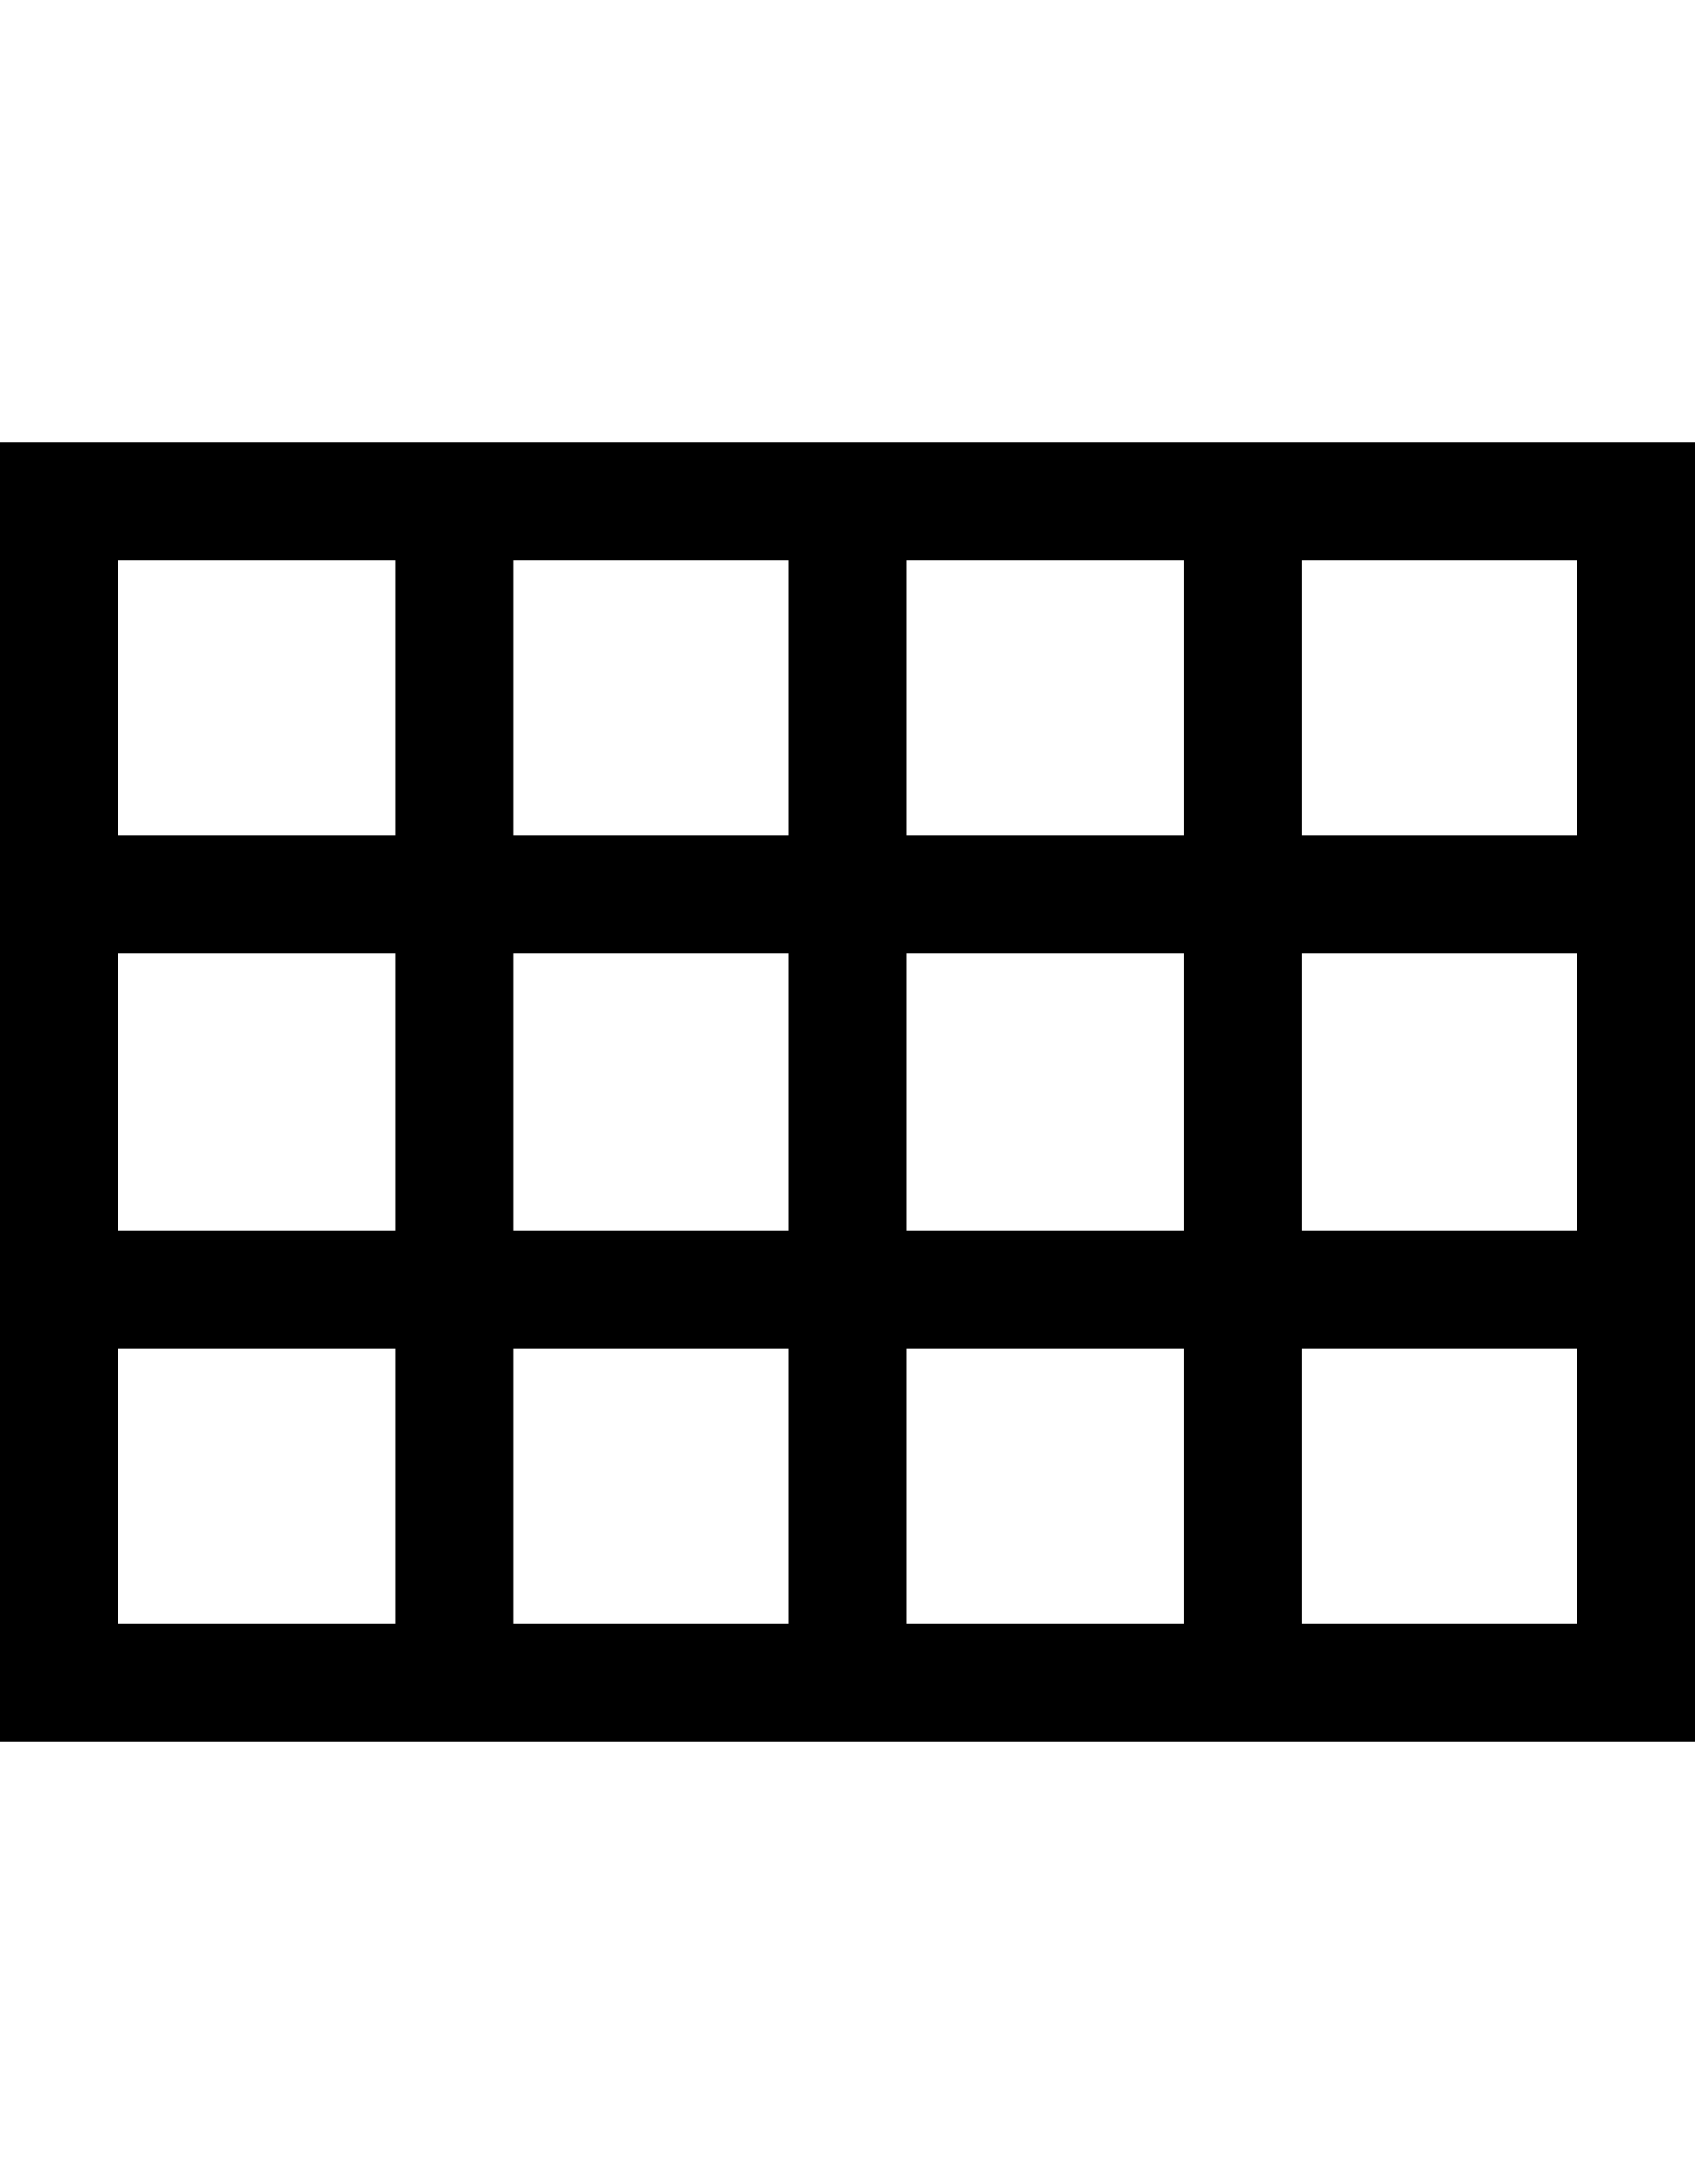
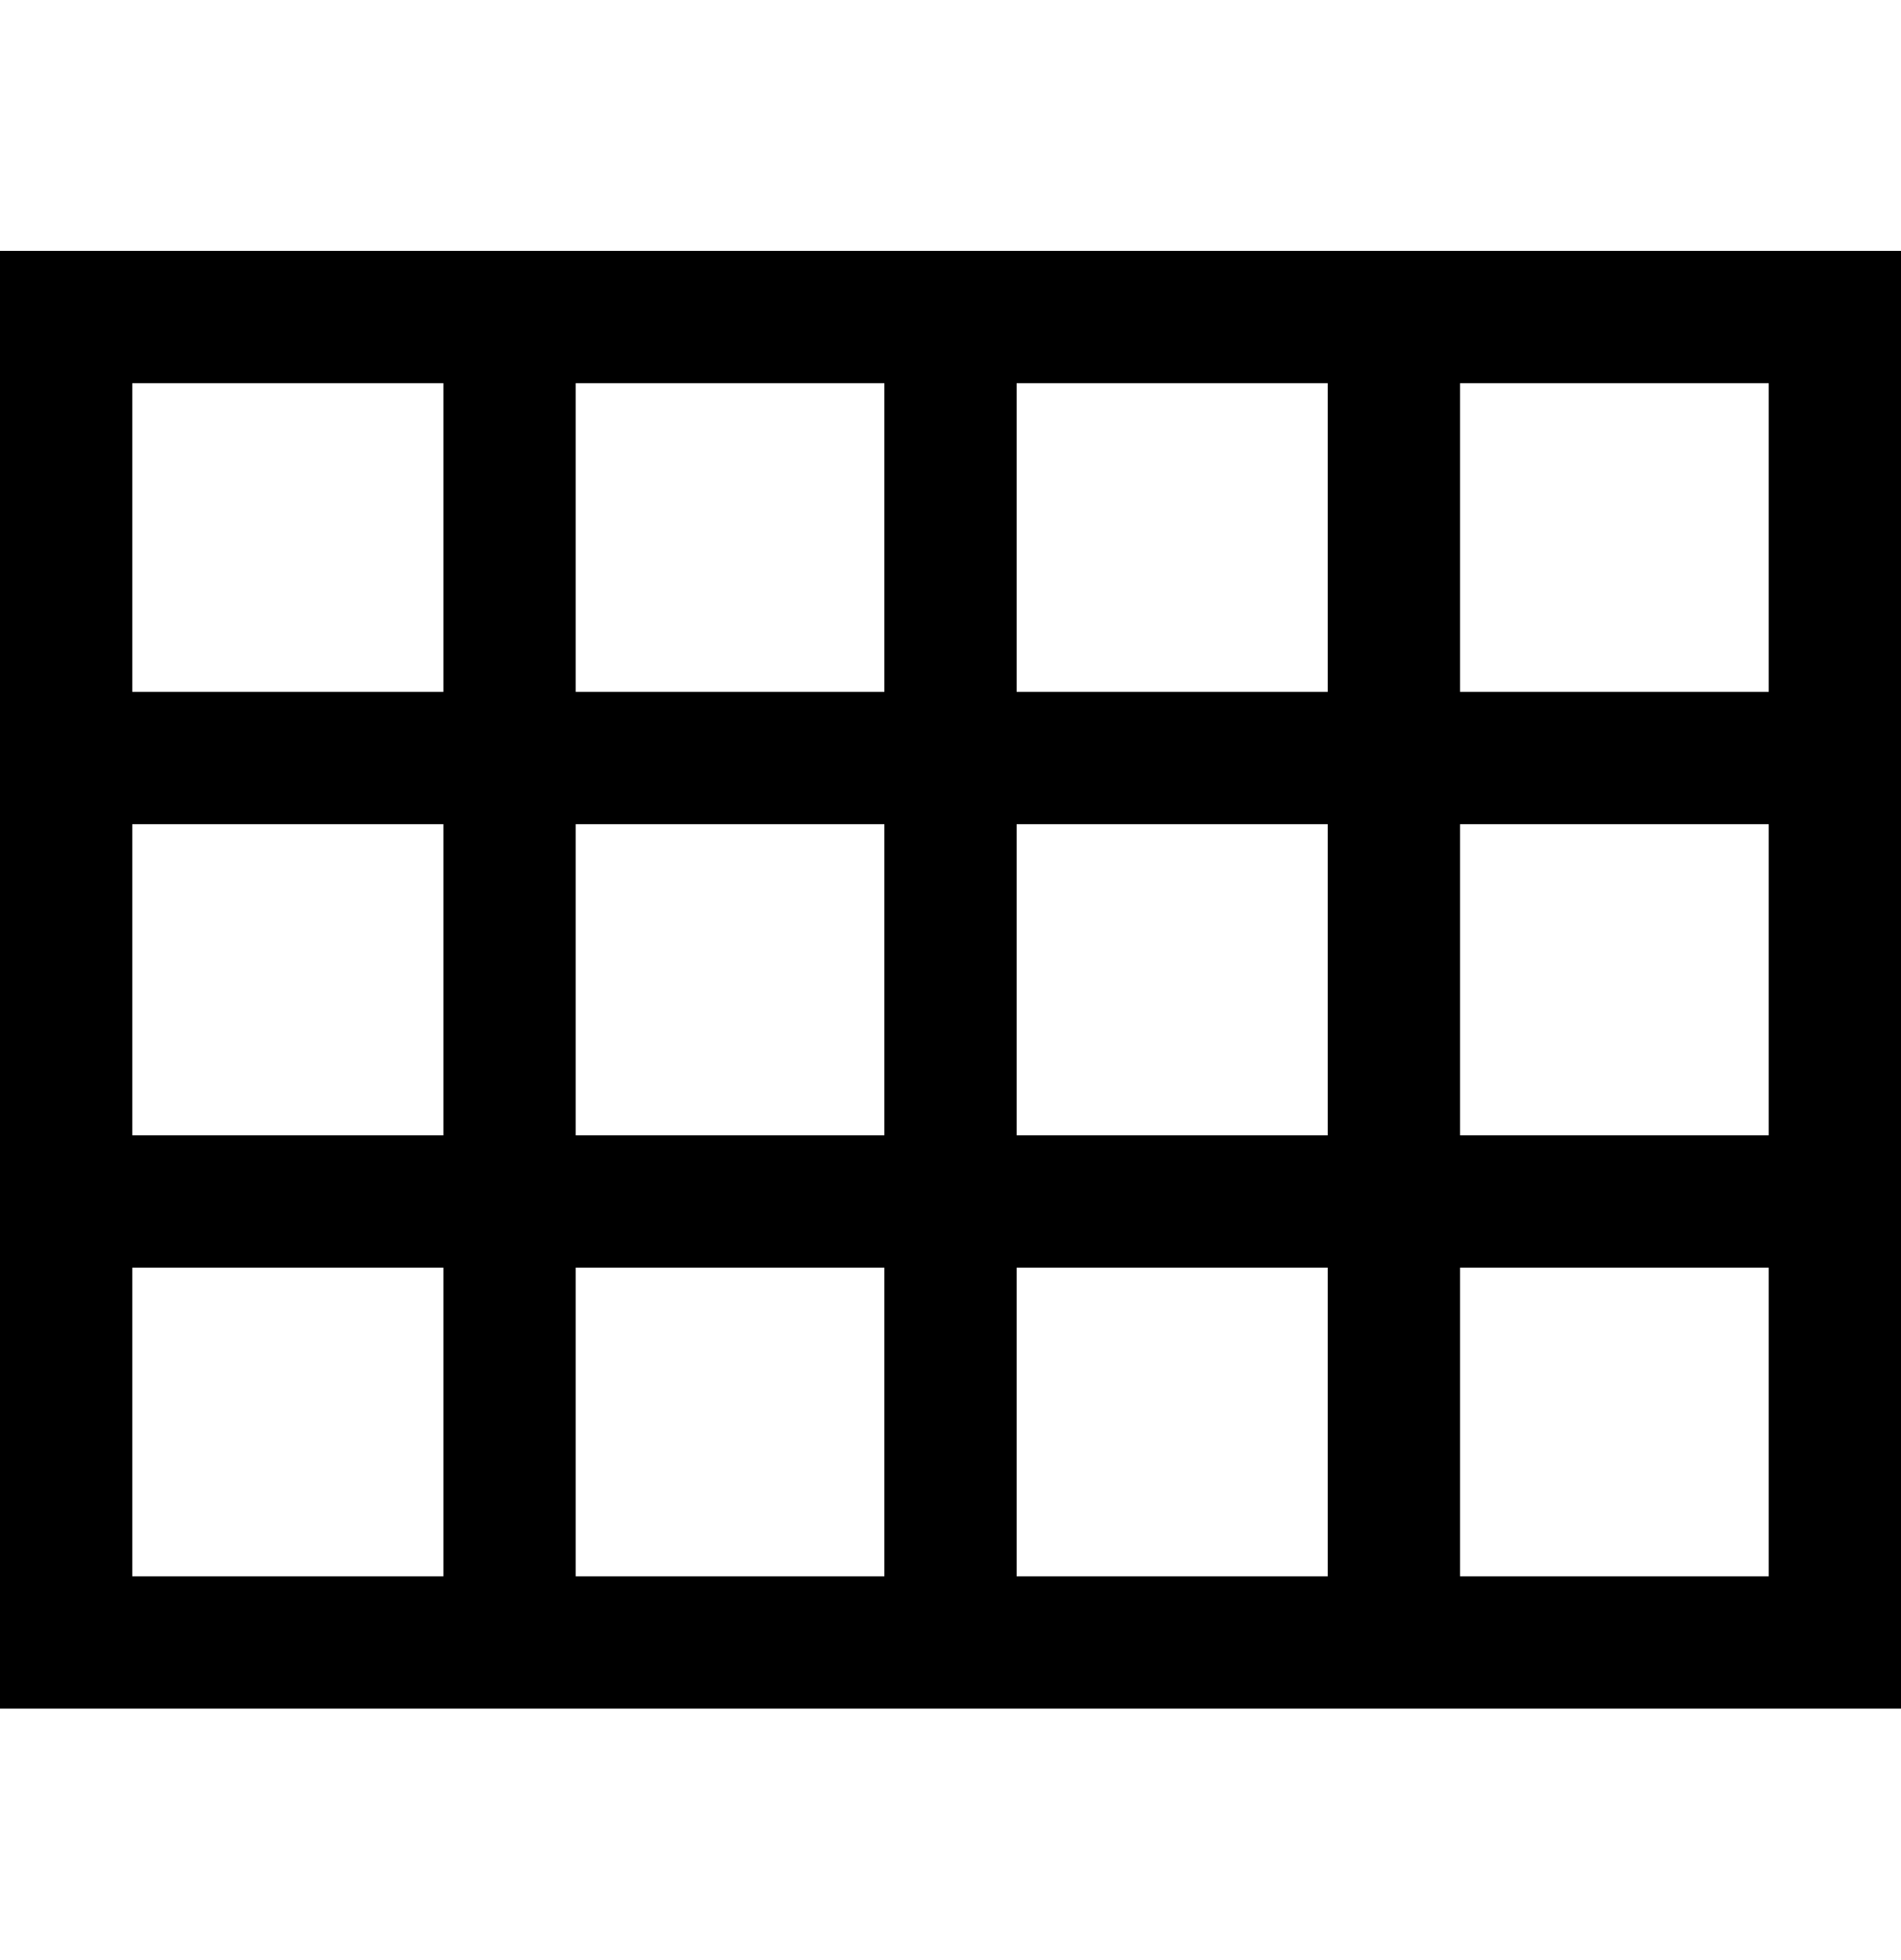
- <svg xmlns="http://www.w3.org/2000/svg" height="1000px" width="776px">
-   <g>
-     <path d="M0 797.5c0 0 0 -595 0 -595c0 0 776 0 776 0c0 0 0 595 0 595c0 0 -776 0 -776 0c0 0 0 0 0 0m415 -361c0 0 0 127 0 127c0 0 127 0 127 0c0 0 0 -127 0 -127c0 0 -127 0 -127 0c0 0 0 0 0 0m0 307c0 0 127 0 127 0c0 0 0 -126 0 -126c0 0 -127 0 -127 0c0 0 0 126 0 126c0 0 0 0 0 0m127 -487c0 0 -127 0 -127 0c0 0 0 126 0 126c0 0 127 0 127 0c0 0 0 -126 0 -126c0 0 0 0 0 0m180 307c0 0 0 -127 0 -127c0 0 -126 0 -126 0c0 0 0 127 0 127c0 0 126 0 126 0c0 0 0 0 0 0m-126 180c0 0 126 0 126 0c0 0 0 -126 0 -126c0 0 -126 0 -126 0c0 0 0 126 0 126c0 0 0 0 0 0m126 -361c0 0 0 -126 0 -126c0 0 -126 0 -126 0c0 0 0 126 0 126c0 0 126 0 126 0c0 0 0 0 0 0m-668 54c0 0 0 127 0 127c0 0 127 0 127 0c0 0 0 -127 0 -127c0 0 -127 0 -127 0c0 0 0 0 0 0m0 307c0 0 127 0 127 0c0 0 0 -126 0 -126c0 0 -127 0 -127 0c0 0 0 126 0 126c0 0 0 0 0 0m127 -487c0 0 -127 0 -127 0c0 0 0 126 0 126c0 0 127 0 127 0c0 0 0 -126 0 -126c0 0 0 0 0 0m180 307c0 0 0 -127 0 -127c0 0 -126 0 -126 0c0 0 0 127 0 127c0 0 126 0 126 0c0 0 0 0 0 0m-126 180c0 0 126 0 126 0c0 0 0 -126 0 -126c0 0 -126 0 -126 0c0 0 0 126 0 126c0 0 0 0 0 0m126 -361c0 0 0 -126 0 -126c0 0 -126 0 -126 0c0 0 0 126 0 126c0 0 126 0 126 0c0 0 0 0 0 0" />
-   </g>
+ <svg xmlns="http://www.w3.org/2000/svg" height="1000" width="970">
+   <path d="M0 871.75l0 -743.75l970 0l0 743.75l-970 0zm518.75 -451.25l0 158.75l158.75 0l0 -158.75l-158.75 0zm0 383.75l158.75 0l0 -157.5l-158.75 0l0 157.5zm158.75 -608.75l-158.75 0l0 157.5l158.75 0l0 -157.5zm225 383.75l0 -158.75l-157.5 0l0 158.75l157.5 0zm-157.5 225l157.5 0l0 -157.5l-157.5 0l0 157.5zm157.5 -451.25l0 -157.5l-157.5 0l0 157.5l157.5 0zm-835 67.5l0 158.75l158.75 0l0 -158.75l-158.75 0zm0 383.75l158.75 0l0 -157.5l-158.75 0l0 157.5zm158.75 -608.75l-158.75 0l0 157.5l158.75 0l0 -157.5zm225 383.75l0 -158.75l-157.5 0l0 158.75l157.5 0zm-157.5 225l157.5 0l0 -157.5l-157.5 0l0 157.5zm157.5 -451.25l0 -157.5l-157.5 0l0 157.5l157.5 0z" />
</svg>
